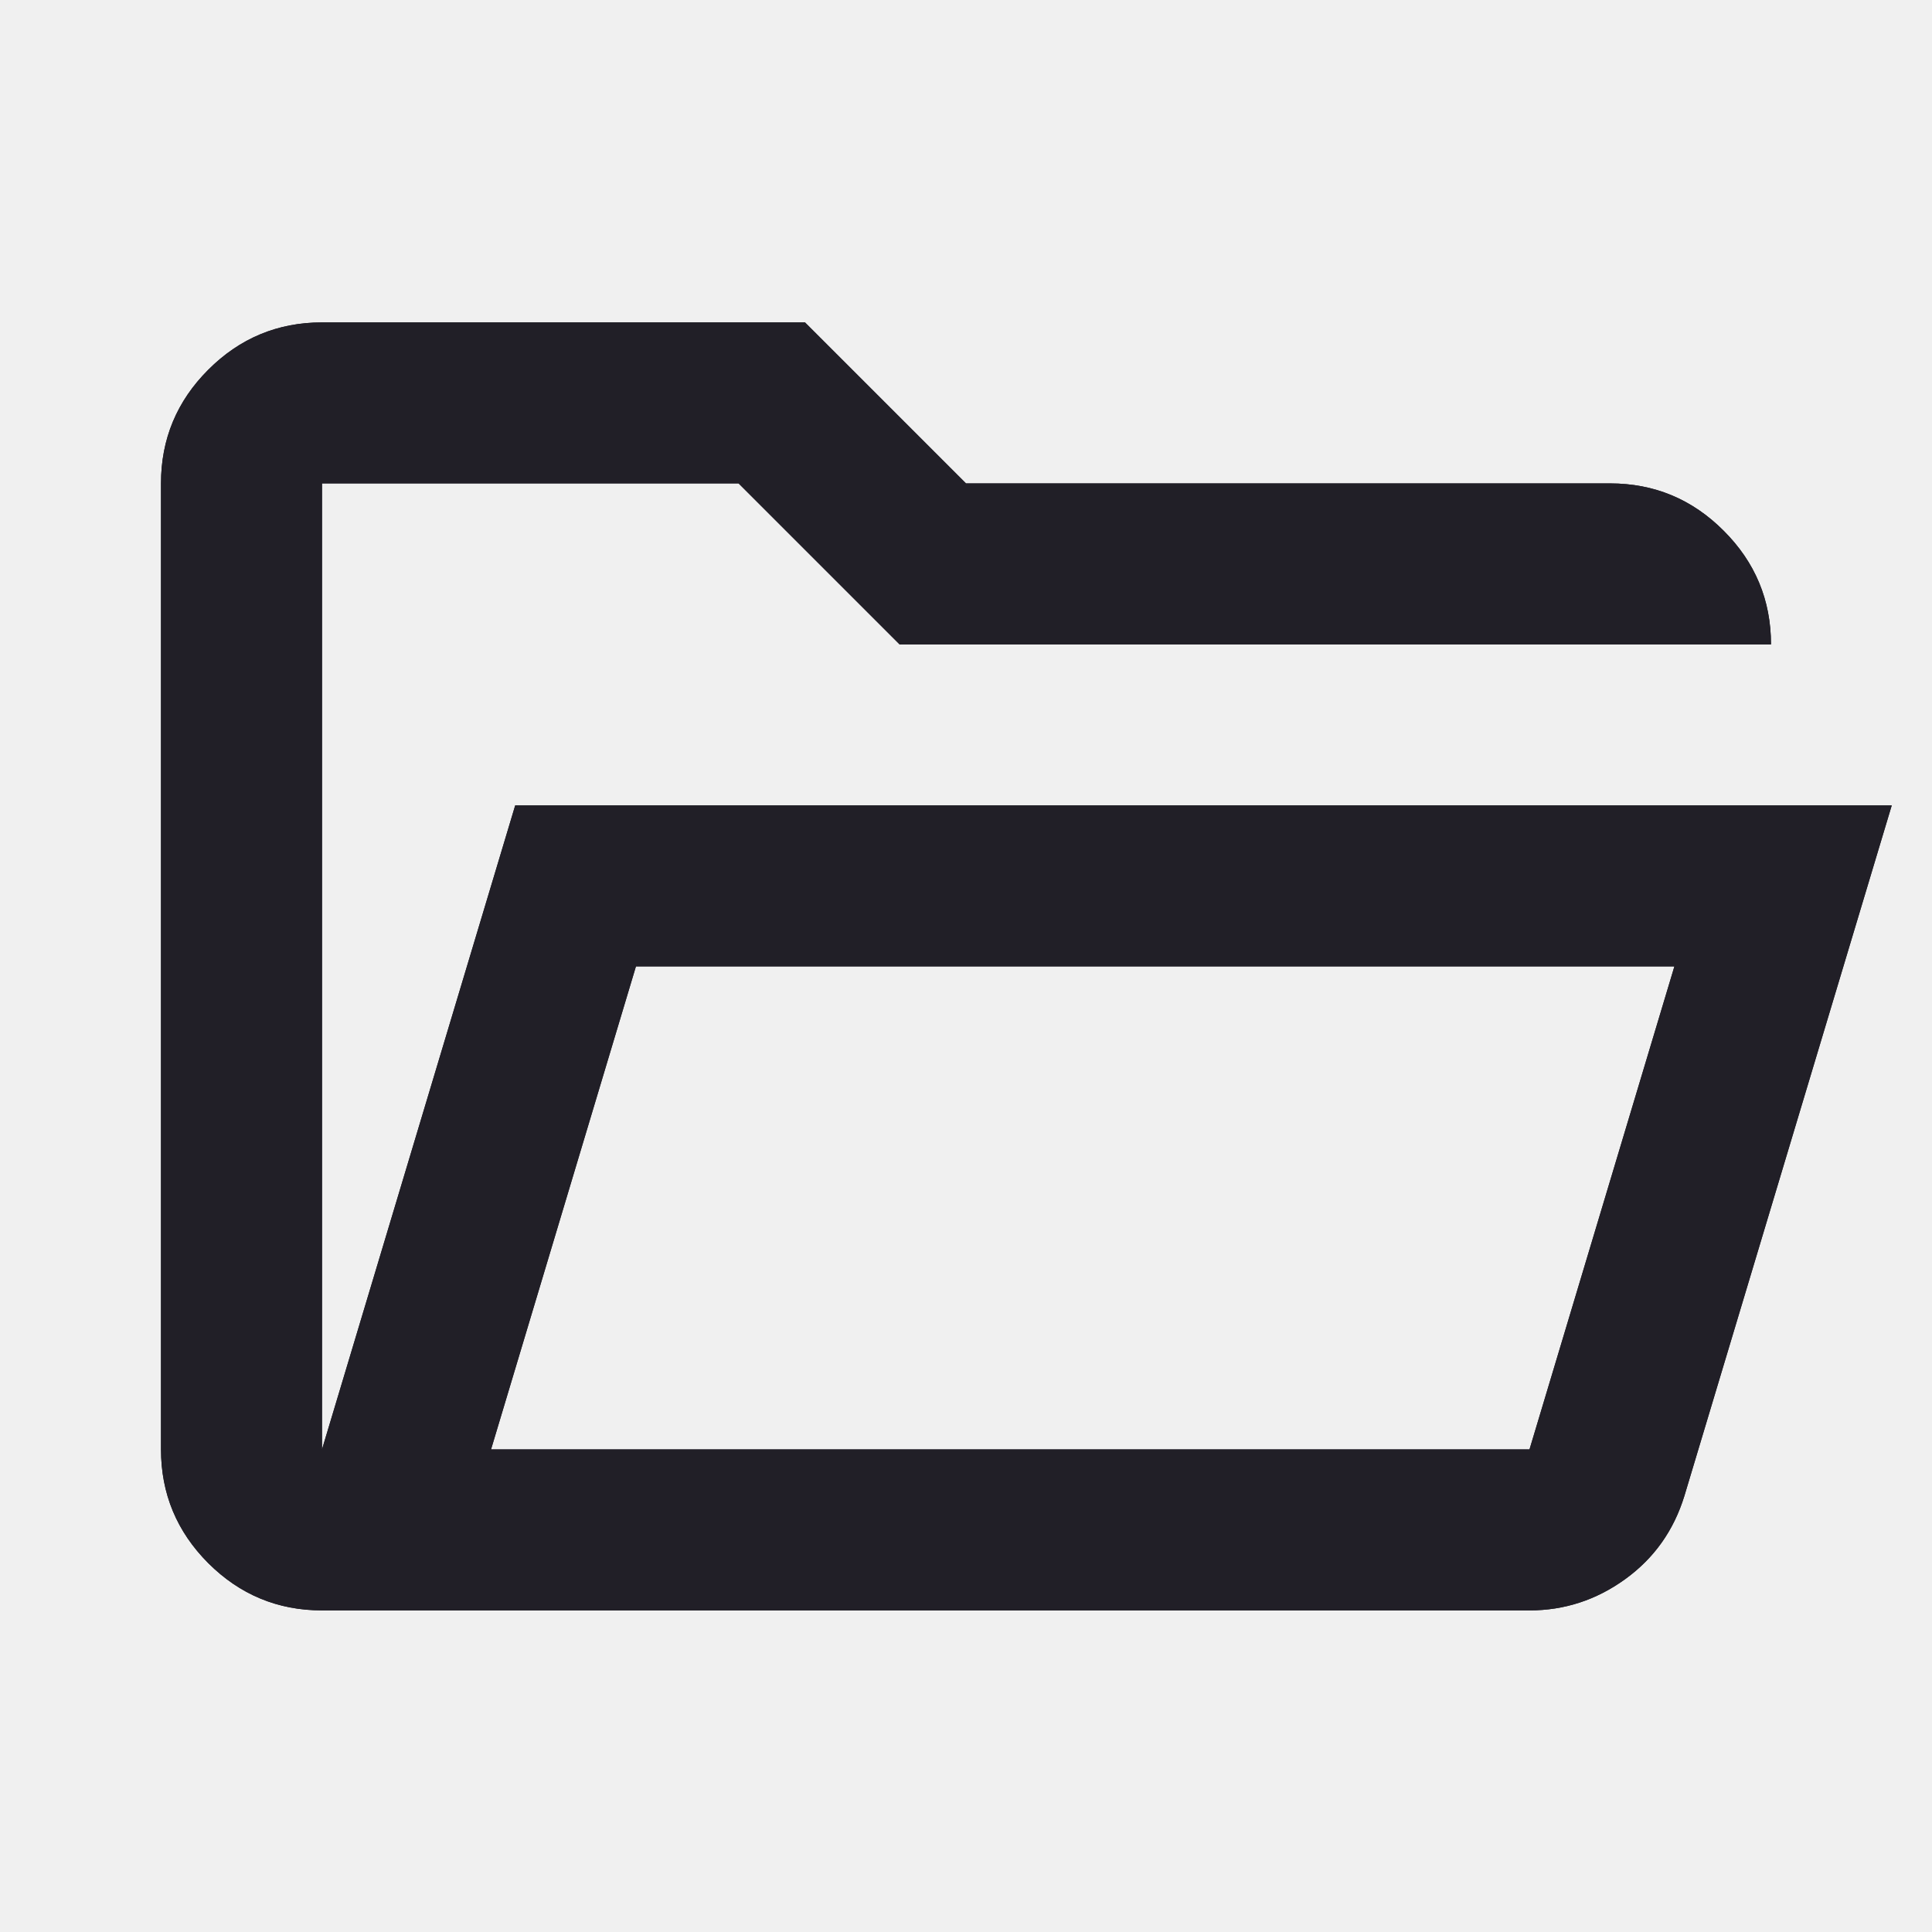
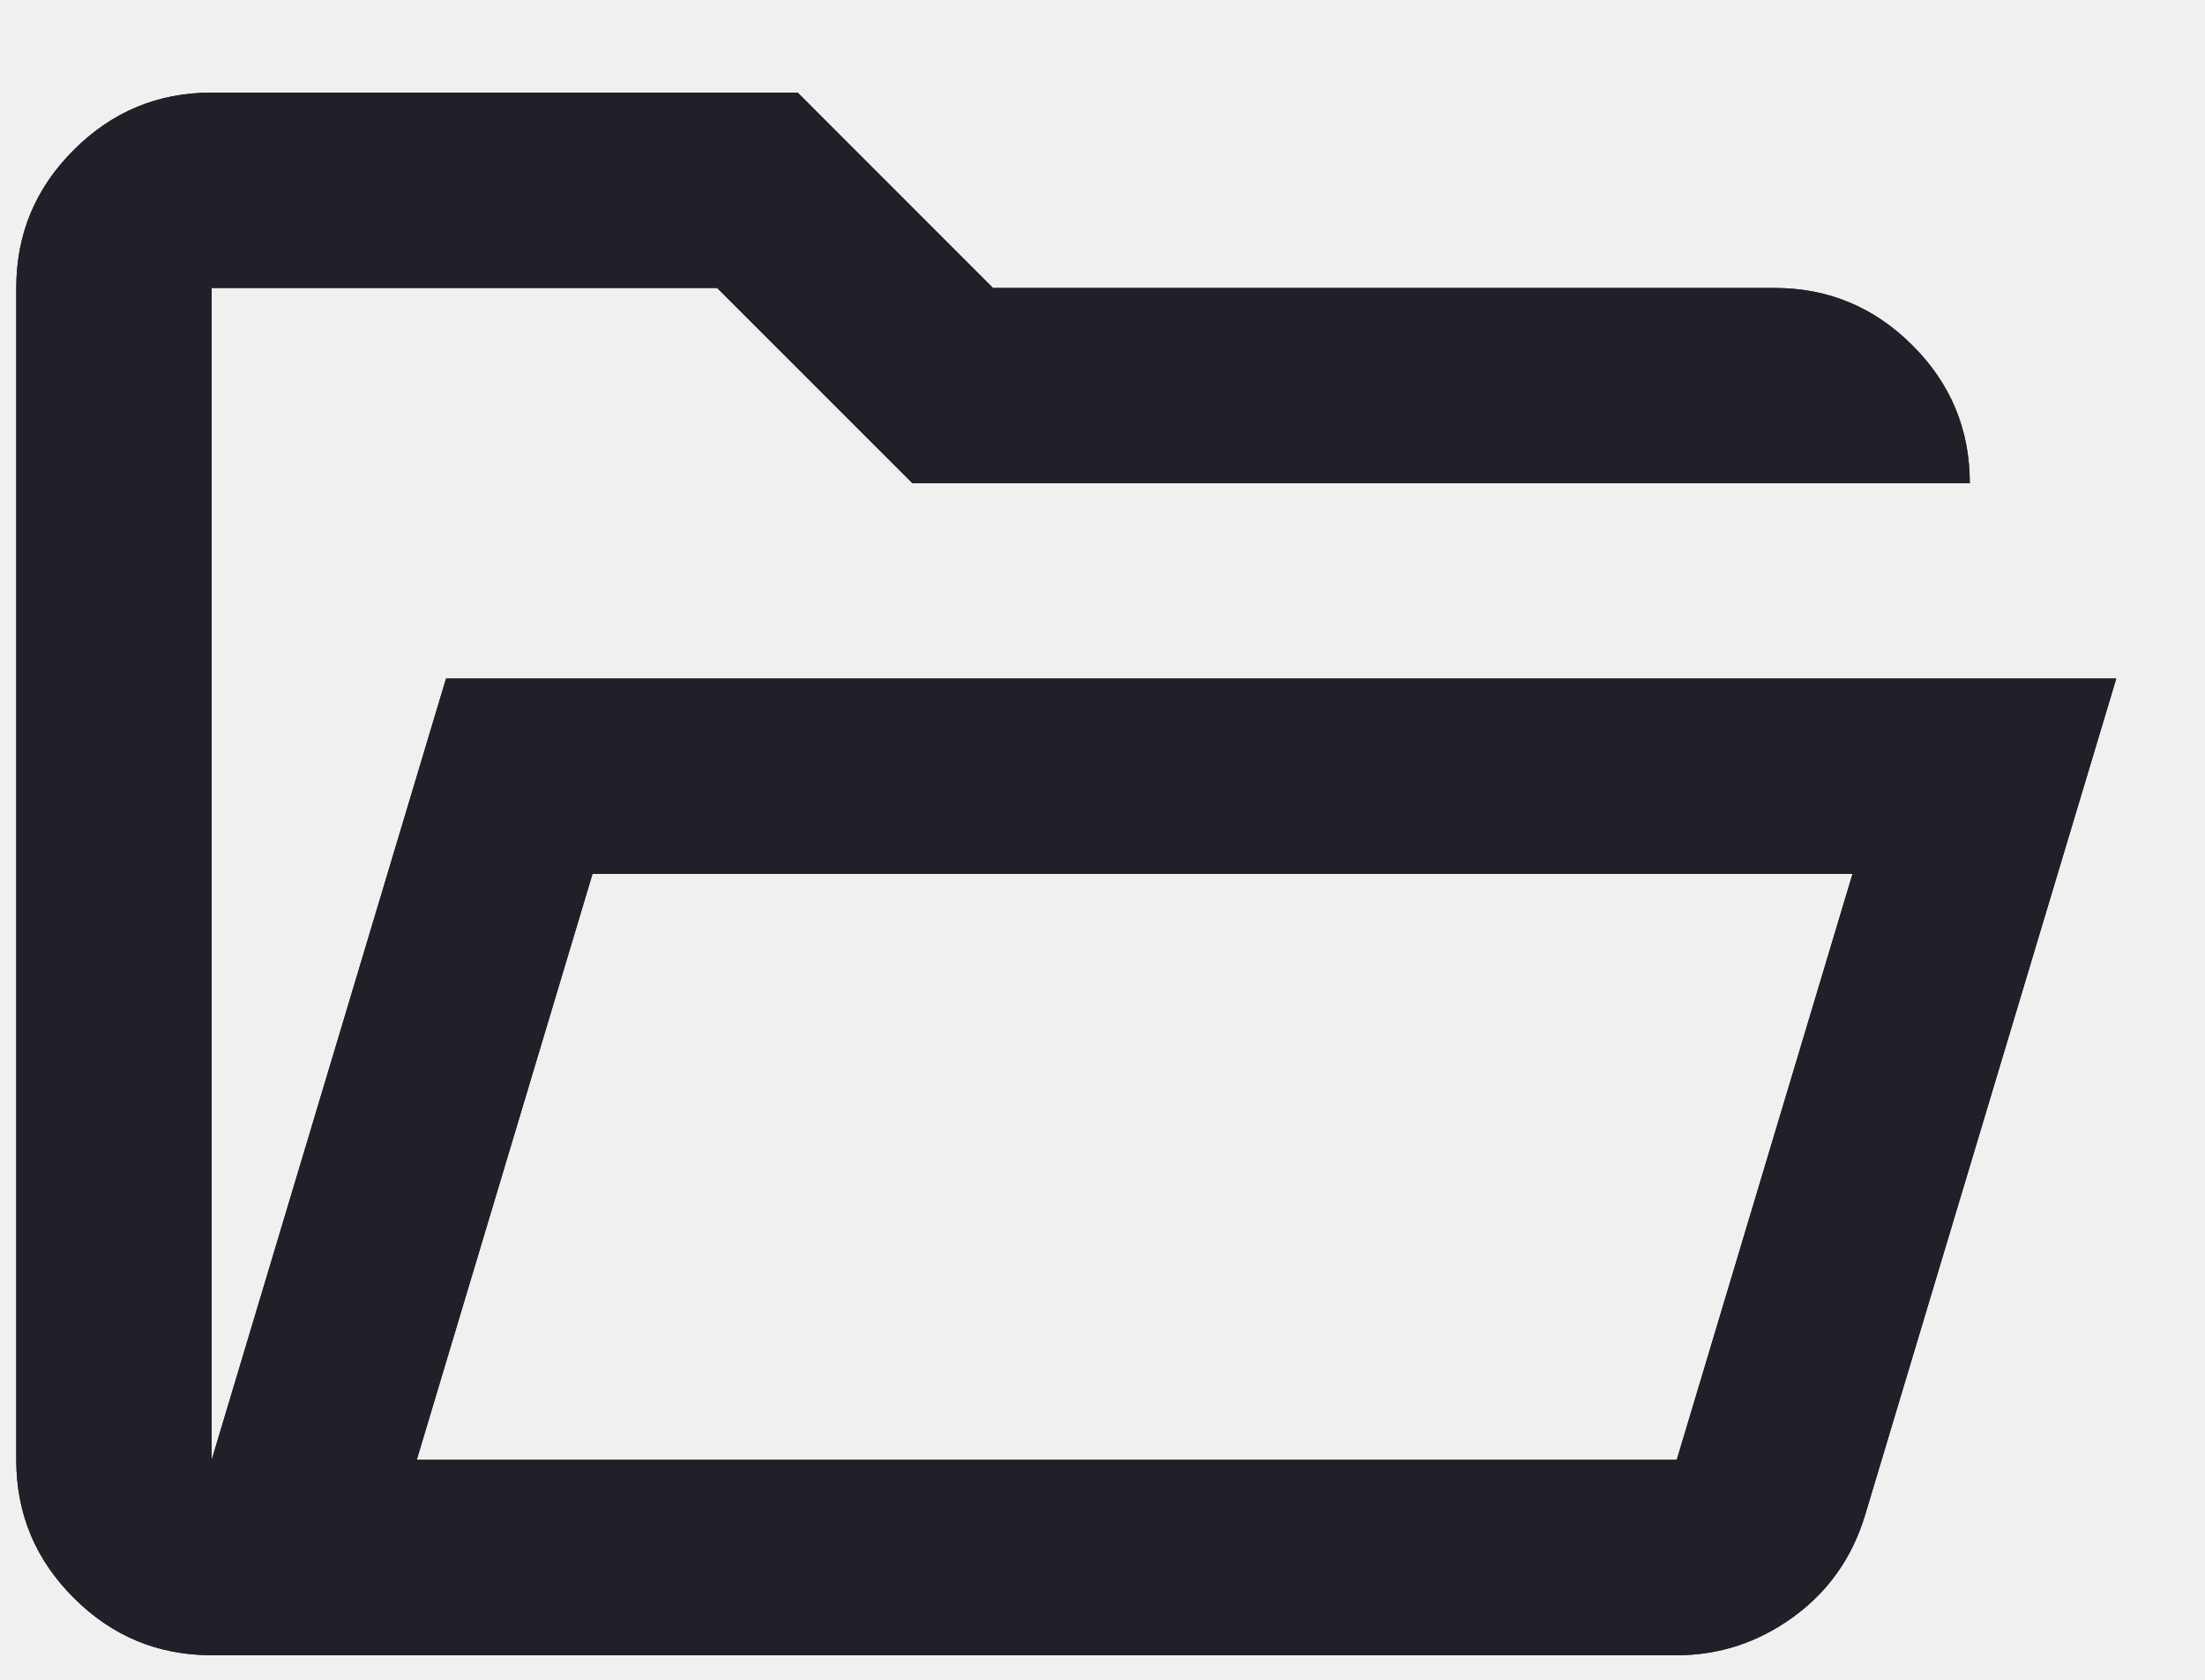
- <svg xmlns="http://www.w3.org/2000/svg" width="24" height="24" viewBox="0 0 24 24" fill="none">
-   <mask id="mask0_1471_929" style="mask-type:alpha" maskUnits="userSpaceOnUse" x="0" y="0" width="24" height="25">
-     <rect x="0.5" y="0.505" width="23" height="23" fill="#D9D9D9" stroke="#211F27" />
+ <svg xmlns="http://www.w3.org/2000/svg" width="21" height="16" viewBox="0 0 21 16" fill="none">
+   <mask id="path-1-inside-1_1598_262" fill="white">
+     <path d="M2.016 15.766C1.504 15.766 1.066 15.584 0.702 15.219C0.337 14.855 0.155 14.417 0.155 13.905V2.743C0.155 2.231 0.337 1.793 0.702 1.429C1.066 1.064 1.504 0.882 2.016 0.882H7.597L9.457 2.743H16.899C17.411 2.743 17.849 2.925 18.213 3.289C18.578 3.653 18.76 4.091 18.76 4.603H8.69L6.83 2.743H2.016V13.905L4.248 6.463H20.155L17.76 14.44C17.636 14.843 17.407 15.165 17.074 15.405C16.74 15.646 16.372 15.766 15.969 15.766H2.016ZM3.969 13.905H15.969L17.643 8.324H5.643L3.969 13.905Z" />
  </mask>
-   <g mask="url(#mask0_1471_929)">
-     <mask id="path-2-inside-1_1471_929" fill="white">
-       <path d="M4 20.005C3.45 20.005 2.979 19.809 2.587 19.418C2.196 19.026 2 18.555 2 18.005V6.005C2 5.455 2.196 4.984 2.587 4.593C2.979 4.201 3.45 4.005 4 4.005H10L12 6.005H20C20.55 6.005 21.021 6.201 21.412 6.593C21.804 6.984 22 7.455 22 8.005H11.175L9.175 6.005H4V18.005L6.4 10.005H23.5L20.925 18.58C20.792 19.014 20.546 19.359 20.187 19.618C19.829 19.876 19.433 20.005 19 20.005H4ZM6.1 18.005H19L20.8 12.005H7.9L6.1 18.005Z" />
-     </mask>
-     <path d="M4 20.005C3.45 20.005 2.979 19.809 2.587 19.418C2.196 19.026 2 18.555 2 18.005V6.005C2 5.455 2.196 4.984 2.587 4.593C2.979 4.201 3.45 4.005 4 4.005H10L12 6.005H20C20.55 6.005 21.021 6.201 21.412 6.593C21.804 6.984 22 7.455 22 8.005H11.175L9.175 6.005H4V18.005L6.4 10.005H23.5L20.925 18.58C20.792 19.014 20.546 19.359 20.187 19.618C19.829 19.876 19.433 20.005 19 20.005H4ZM6.1 18.005H19L20.8 12.005H7.9L6.1 18.005Z" fill="#211F27" />
-     <path d="M6 8.005V6.005H2V8.005H6ZM10 4.005L12.828 1.177L11.657 0.005H10V4.005ZM12 6.005L9.172 8.834L10.343 10.005H12V6.005ZM22 8.005V12.005H26V8.005H22ZM11.175 8.005L8.347 10.834L9.518 12.005H11.175V8.005ZM9.175 6.005L12.003 3.177L10.832 2.005H9.175V6.005ZM4 6.005V2.005H-6.10352e-05V6.005H4ZM4 18.005H-6.10352e-05L7.831 19.155L4 18.005ZM6.4 10.005V6.005H3.424L2.569 8.856L6.4 10.005ZM23.5 10.005L27.331 11.156L28.878 6.005H23.5V10.005ZM20.925 18.58L24.748 19.756L24.752 19.744L24.756 19.731L20.925 18.58ZM6.1 18.005L2.269 16.856L0.724 22.005H6.1V18.005ZM19 18.005V22.005H21.976L22.831 19.155L19 18.005ZM20.8 12.005L24.631 13.155L26.176 8.005H20.8V12.005ZM7.9 12.005V8.005H4.924L4.069 10.856L7.9 12.005ZM4 16.005C4.21 16.005 4.482 16.045 4.77 16.165C5.058 16.285 5.274 16.447 5.416 16.589L-0.241 22.246C0.895 23.382 2.381 24.005 4 24.005V16.005ZM5.416 16.589C5.558 16.731 5.72 16.947 5.84 17.235C5.96 17.523 6 17.795 6 18.005H-2C-2 19.625 -1.377 21.11 -0.241 22.246L5.416 16.589ZM6 18.005V6.005H-2V18.005H6ZM6 6.005C6 6.216 5.96 6.487 5.84 6.776C5.72 7.064 5.558 7.279 5.416 7.421L-0.241 1.764C-1.377 2.9 -2 4.386 -2 6.005H6ZM5.416 7.421C5.274 7.563 5.058 7.726 4.77 7.845C4.482 7.965 4.21 8.005 4 8.005V0.005C2.381 0.005 0.895 0.628 -0.241 1.764L5.416 7.421ZM4 8.005H10V0.005H4V8.005ZM7.172 6.834L9.172 8.834L14.828 3.177L12.828 1.177L7.172 6.834ZM12 10.005H20V2.005H12V10.005ZM20 10.005C19.79 10.005 19.518 9.965 19.229 9.845C18.941 9.726 18.726 9.563 18.584 9.421L24.241 3.764C23.105 2.628 21.619 2.005 20 2.005V10.005ZM18.584 9.421C18.442 9.279 18.28 9.064 18.16 8.776C18.04 8.487 18 8.216 18 8.005H26C26 6.386 25.377 4.9 24.241 3.764L18.584 9.421ZM22 4.005H11.175V12.005H22V4.005ZM14.003 5.177L12.003 3.177L6.347 8.834L8.347 10.834L14.003 5.177ZM9.175 2.005H4V10.005H9.175V2.005ZM-6.10352e-05 6.005V18.005H8V6.005H-6.10352e-05ZM7.831 19.155L10.231 11.155L2.569 8.856L0.169 16.856L7.831 19.155ZM6.4 14.005H23.5V6.005H6.4V14.005ZM19.669 8.855L17.094 17.43L24.756 19.731L27.331 11.156L19.669 8.855ZM17.102 17.404C17.152 17.241 17.239 17.045 17.38 16.847C17.522 16.648 17.686 16.49 17.848 16.373L22.527 22.862C23.611 22.08 24.366 20.999 24.748 19.756L17.102 17.404ZM17.848 16.373C17.984 16.275 18.163 16.177 18.381 16.106C18.6 16.034 18.812 16.005 19 16.005V24.005C20.29 24.005 21.501 23.602 22.527 22.862L17.848 16.373ZM19 16.005H4V24.005H19V16.005ZM6.1 22.005H19V14.005H6.1V22.005ZM22.831 19.155L24.631 13.155L16.969 10.856L15.169 16.856L22.831 19.155ZM20.8 8.005H7.9V16.005H20.8V8.005ZM4.069 10.856L2.269 16.856L9.931 19.155L11.731 13.155L4.069 10.856Z" fill="#211F27" mask="url(#path-2-inside-1_1471_929)" />
-   </g>
+   <path d="M2.016 15.766C1.504 15.766 1.066 15.584 0.702 15.219C0.337 14.855 0.155 14.417 0.155 13.905V2.743C0.155 2.231 0.337 1.793 0.702 1.429C1.066 1.064 1.504 0.882 2.016 0.882H7.597L9.457 2.743H16.899C17.411 2.743 17.849 2.925 18.213 3.289C18.578 3.653 18.76 4.091 18.76 4.603H8.69L6.83 2.743H2.016V13.905L4.248 6.463H20.155L17.76 14.44C17.636 14.843 17.407 15.165 17.074 15.405C16.74 15.646 16.372 15.766 15.969 15.766H2.016ZM3.969 13.905H15.969L17.643 8.324H5.643L3.969 13.905Z" fill="#211F27" />
+   <path d="M4.016 4.603V2.743H0.016V4.603H4.016ZM7.597 0.882L10.425 -1.946L9.254 -3.118H7.597V0.882ZM9.457 2.743L6.629 5.571L7.801 6.743H9.457V2.743ZM18.76 4.603V8.603H22.76V4.603H18.76ZM8.69 4.603L5.862 7.431L7.033 8.603H8.69V4.603ZM6.83 2.743L9.658 -0.086L8.486 -1.257H6.83V2.743ZM2.016 2.743V-1.257H-1.984V2.743H2.016ZM2.016 13.905H-1.984L5.847 15.055L2.016 13.905ZM4.248 6.463V2.463H1.272L0.417 5.314L4.248 6.463ZM20.155 6.463L23.986 7.614L25.533 2.463H20.155V6.463ZM17.76 14.44L21.583 15.617L21.587 15.604L21.591 15.591L17.76 14.44ZM3.969 13.905L0.138 12.756L-1.407 17.905H3.969V13.905ZM15.969 13.905V17.905H18.945L19.8 15.055L15.969 13.905ZM17.643 8.324L21.475 9.473L23.02 4.324H17.643V8.324ZM5.643 8.324V4.324H2.667L1.812 7.175L5.643 8.324ZM2.016 11.766C2.245 11.766 2.534 11.809 2.84 11.936C3.144 12.062 3.374 12.235 3.53 12.391L-2.127 18.048C-1.018 19.156 0.435 19.766 2.016 19.766V11.766ZM3.53 12.391C3.686 12.547 3.858 12.777 3.985 13.081C4.112 13.386 4.155 13.676 4.155 13.905H-3.845C-3.845 15.486 -3.235 16.939 -2.127 18.048L3.53 12.391ZM4.155 13.905V2.743H-3.845V13.905H4.155ZM4.155 2.743C4.155 2.972 4.112 3.261 3.985 3.566C3.858 3.871 3.686 4.101 3.53 4.257L-2.127 -1.4C-3.235 -0.291 -3.845 1.162 -3.845 2.743H4.155ZM3.53 4.257C3.374 4.413 3.144 4.585 2.84 4.712C2.534 4.839 2.245 4.882 2.016 4.882V-3.118C0.435 -3.118 -1.018 -2.508 -2.127 -1.4L3.53 4.257ZM2.016 4.882H7.597V-3.118H2.016V4.882ZM4.769 3.711L6.629 5.571L12.286 -0.086L10.425 -1.946L4.769 3.711ZM9.457 6.743H16.899V-1.257H9.457V6.743ZM16.899 6.743C16.67 6.743 16.38 6.699 16.075 6.572C15.771 6.446 15.541 6.273 15.385 6.117L21.042 0.461C19.933 -0.648 18.48 -1.257 16.899 -1.257V6.743ZM15.385 6.117C15.229 5.962 15.056 5.731 14.93 5.427C14.803 5.122 14.76 4.833 14.76 4.603H22.76C22.76 3.022 22.15 1.569 21.042 0.461L15.385 6.117ZM18.76 0.603H8.69V8.603H18.76V0.603ZM11.518 1.775L9.658 -0.086L4.001 5.571L5.862 7.431L11.518 1.775ZM6.83 -1.257H2.016V6.743H6.83V-1.257ZM-1.984 2.743V13.905H6.016V2.743H-1.984ZM5.847 15.055L8.079 7.613L0.417 5.314L-1.816 12.756L5.847 15.055ZM4.248 10.463H20.155V2.463H4.248V10.463ZM16.324 5.313L13.929 13.29L21.591 15.591L23.986 7.614L16.324 5.313ZM13.937 13.264C13.992 13.085 14.086 12.877 14.235 12.666C14.385 12.455 14.56 12.286 14.735 12.161L19.413 18.65C20.473 17.886 21.21 16.829 21.583 15.617L13.937 13.264ZM14.735 12.161C14.883 12.054 15.075 11.949 15.307 11.873C15.539 11.797 15.767 11.766 15.969 11.766V19.766C17.229 19.766 18.413 19.371 19.413 18.65L14.735 12.161ZM15.969 11.766H2.016V19.766H15.969V11.766ZM3.969 17.905H15.969V9.905H3.969V17.905ZM19.8 15.055L21.475 9.473L13.812 7.175L12.138 12.756L19.8 15.055ZM17.643 4.324H5.643V12.324H17.643V4.324ZM1.812 7.175L0.138 12.756L7.8 15.055L9.475 9.473L1.812 7.175Z" fill="#211F27" mask="url(#path-1-inside-1_1598_262)" />
</svg>
